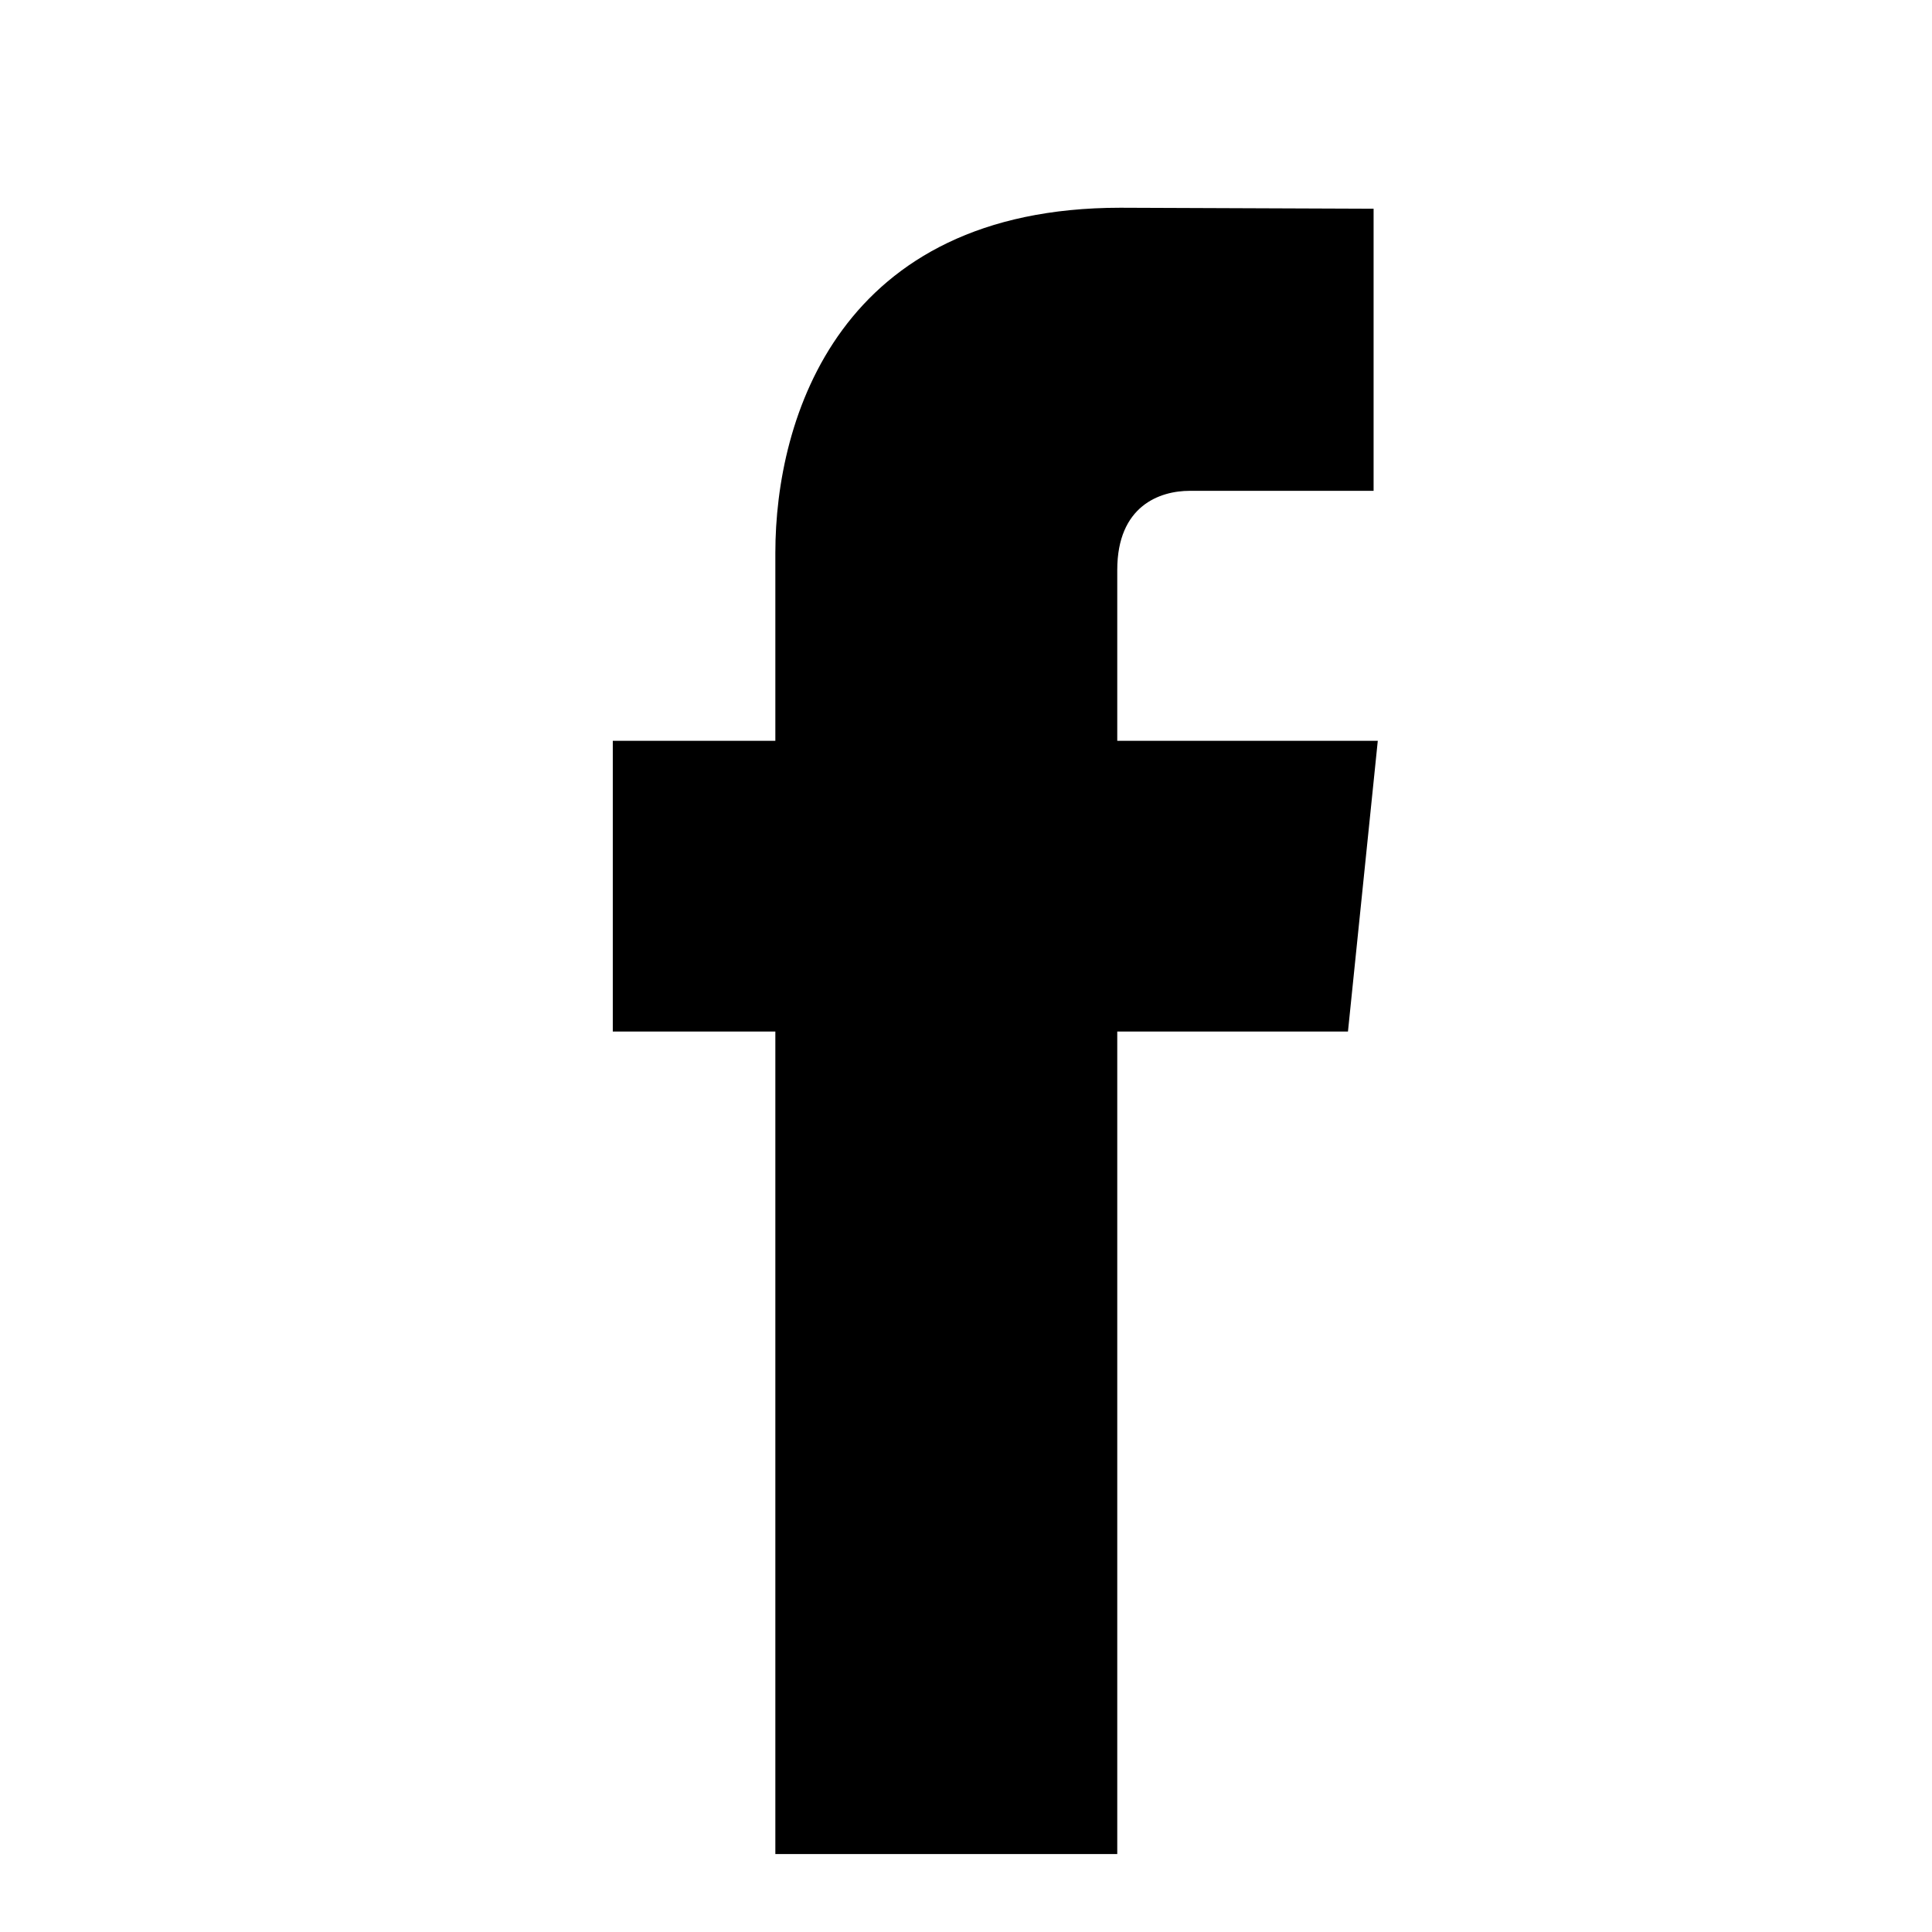
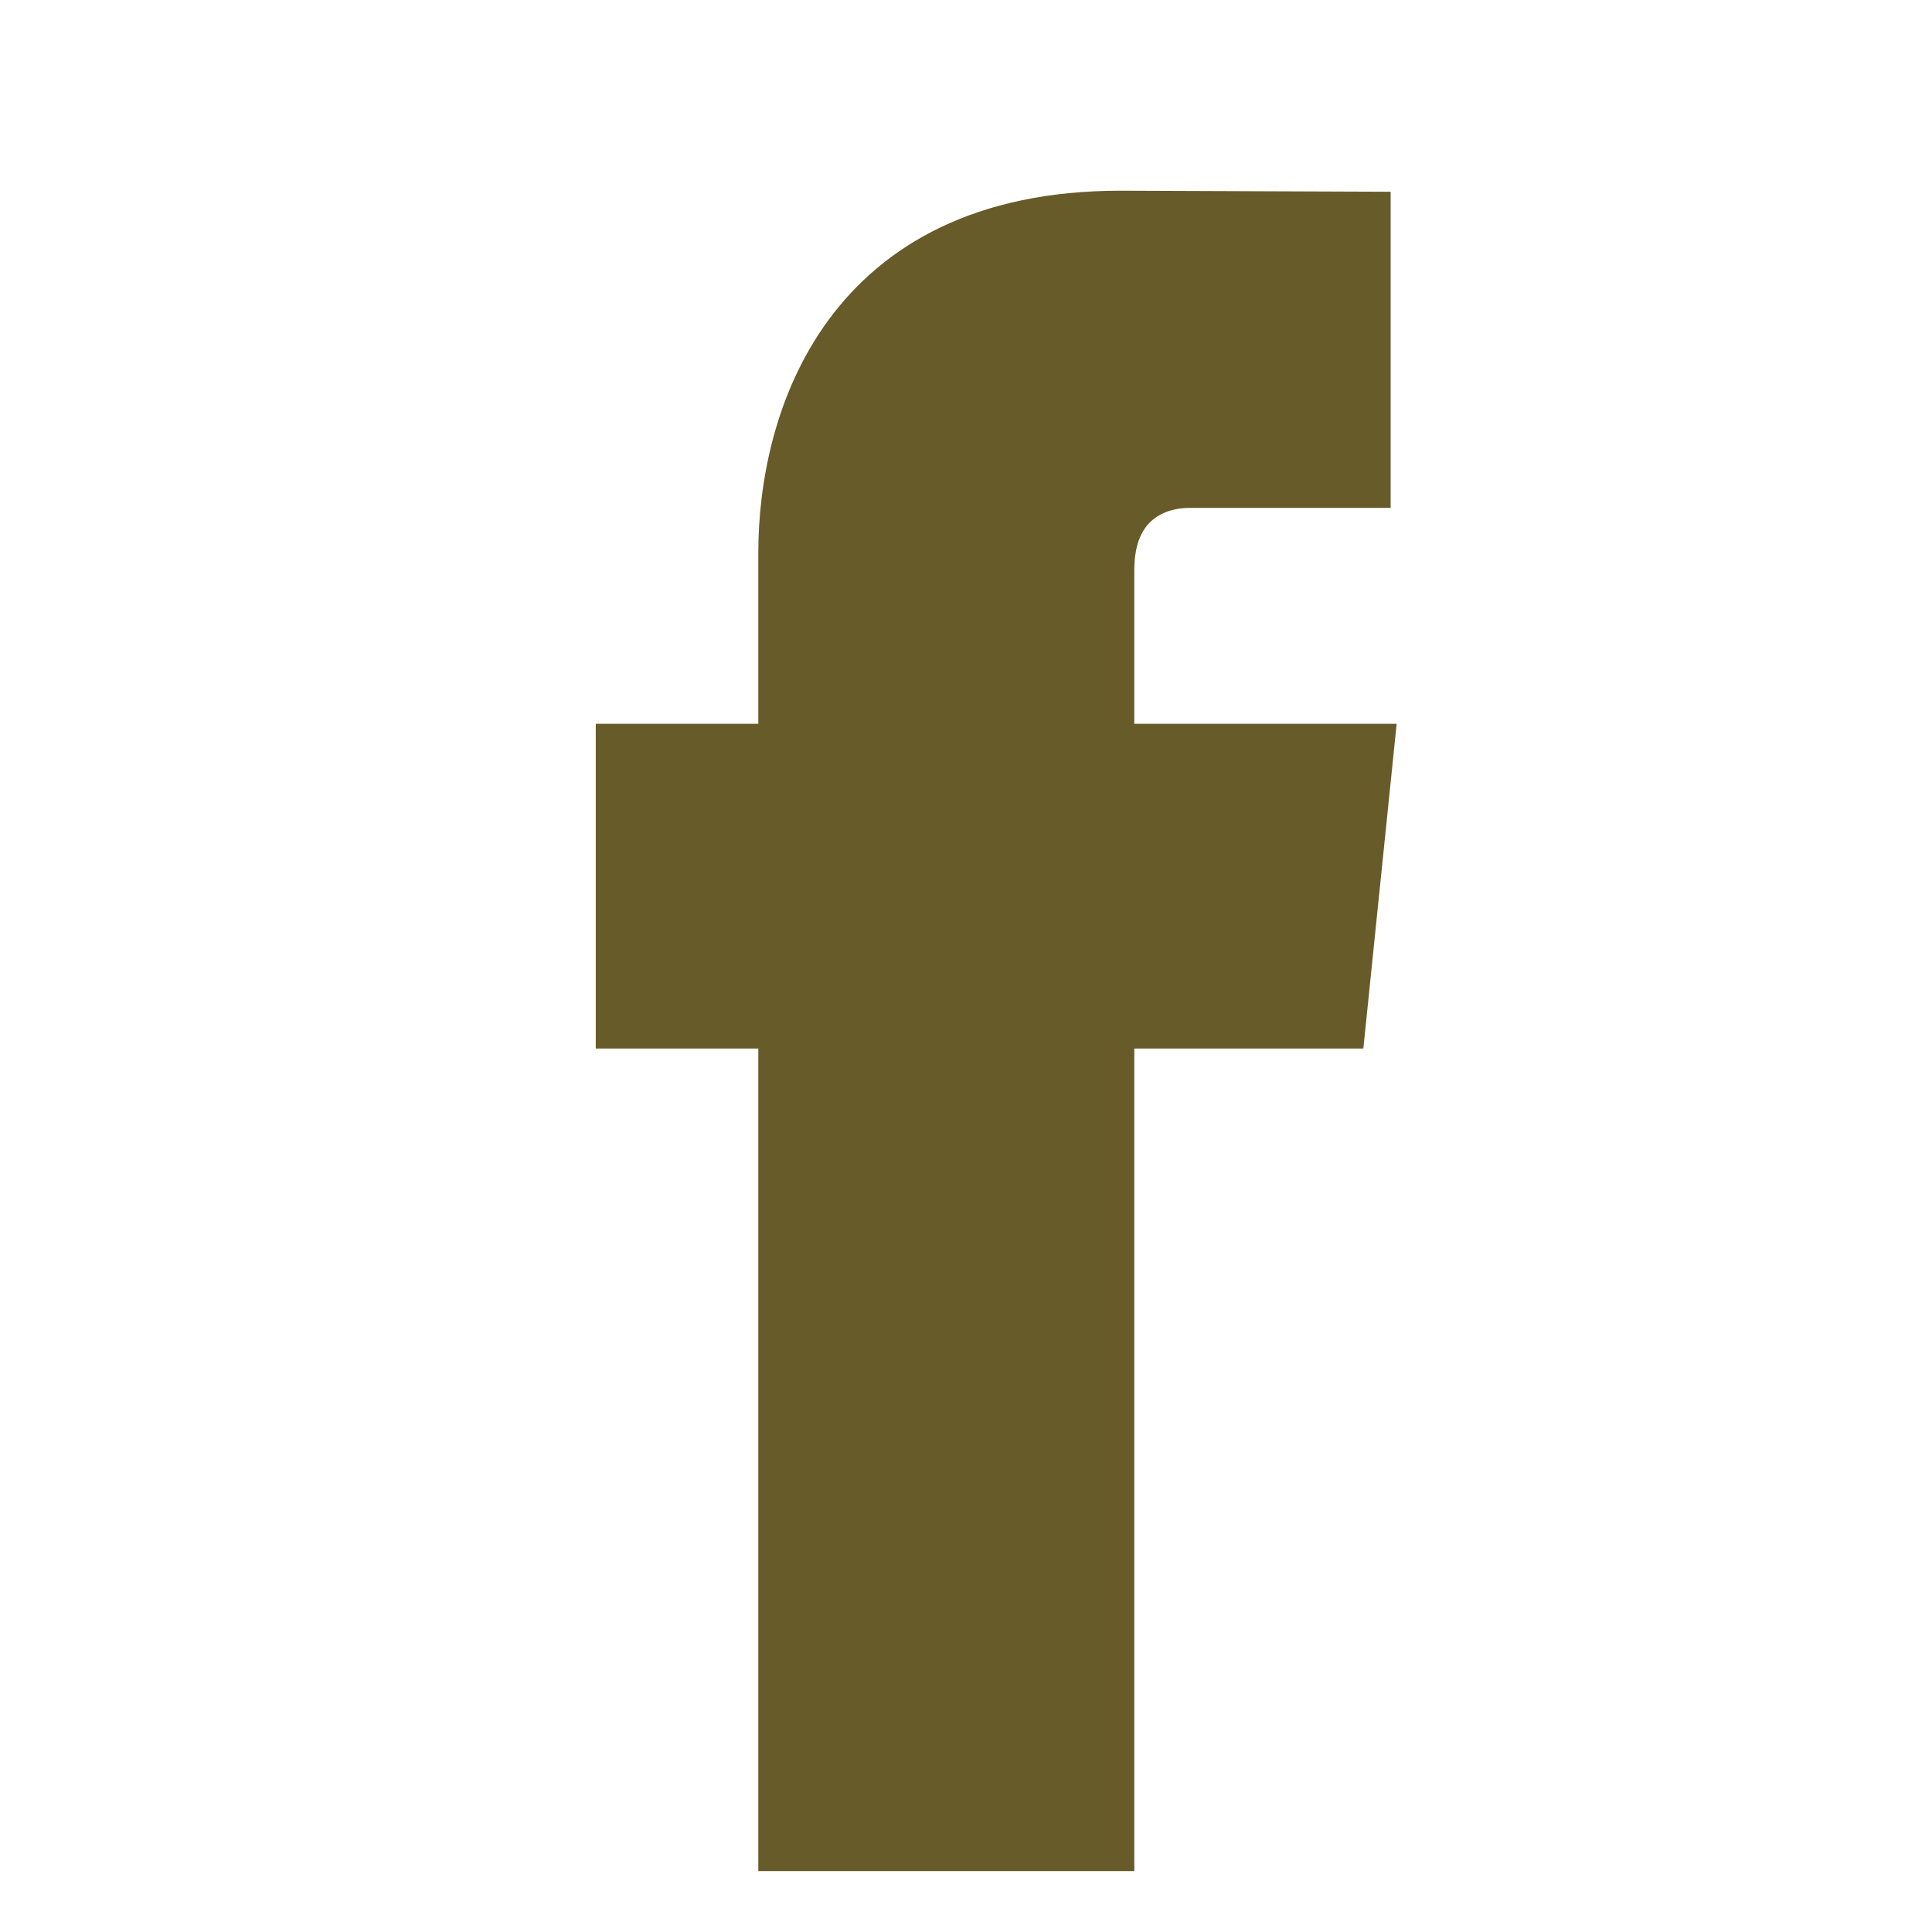
<svg xmlns="http://www.w3.org/2000/svg" enable-background="new 0 0 56.693 56.693" height="56.693px" id="Layer_1" version="1.1" viewBox="0 0 56.693 56.693" width="56.693px" xml:space="preserve">
-   <path d="M40.43,21.739h-7.645v-5.014c0-1.883,1.248-2.322,2.127-2.322c0.877,0,5.395,0,5.395,0V6.125l-7.43-0.029  c-8.248,0-10.125,6.174-10.125,10.125v5.518h-4.77v8.53h4.77c0,10.947,0,24.137,0,24.137h10.033c0,0,0-13.32,0-24.137h6.77  L40.43,21.739z" />
+   <path stroke="#675B29" fill="#675B29" d="M40.43,21.739h-7.645v-5.014c0-1.883,1.248-2.322,2.127-2.322c0.877,0,5.395,0,5.395,0V6.125l-7.43-0.029  c-8.248,0-10.125,6.174-10.125,10.125v5.518h-4.77v8.53h4.77c0,10.947,0,24.137,0,24.137h10.033c0,0,0-13.32,0-24.137h6.77  L40.43,21.739z" />
</svg>
